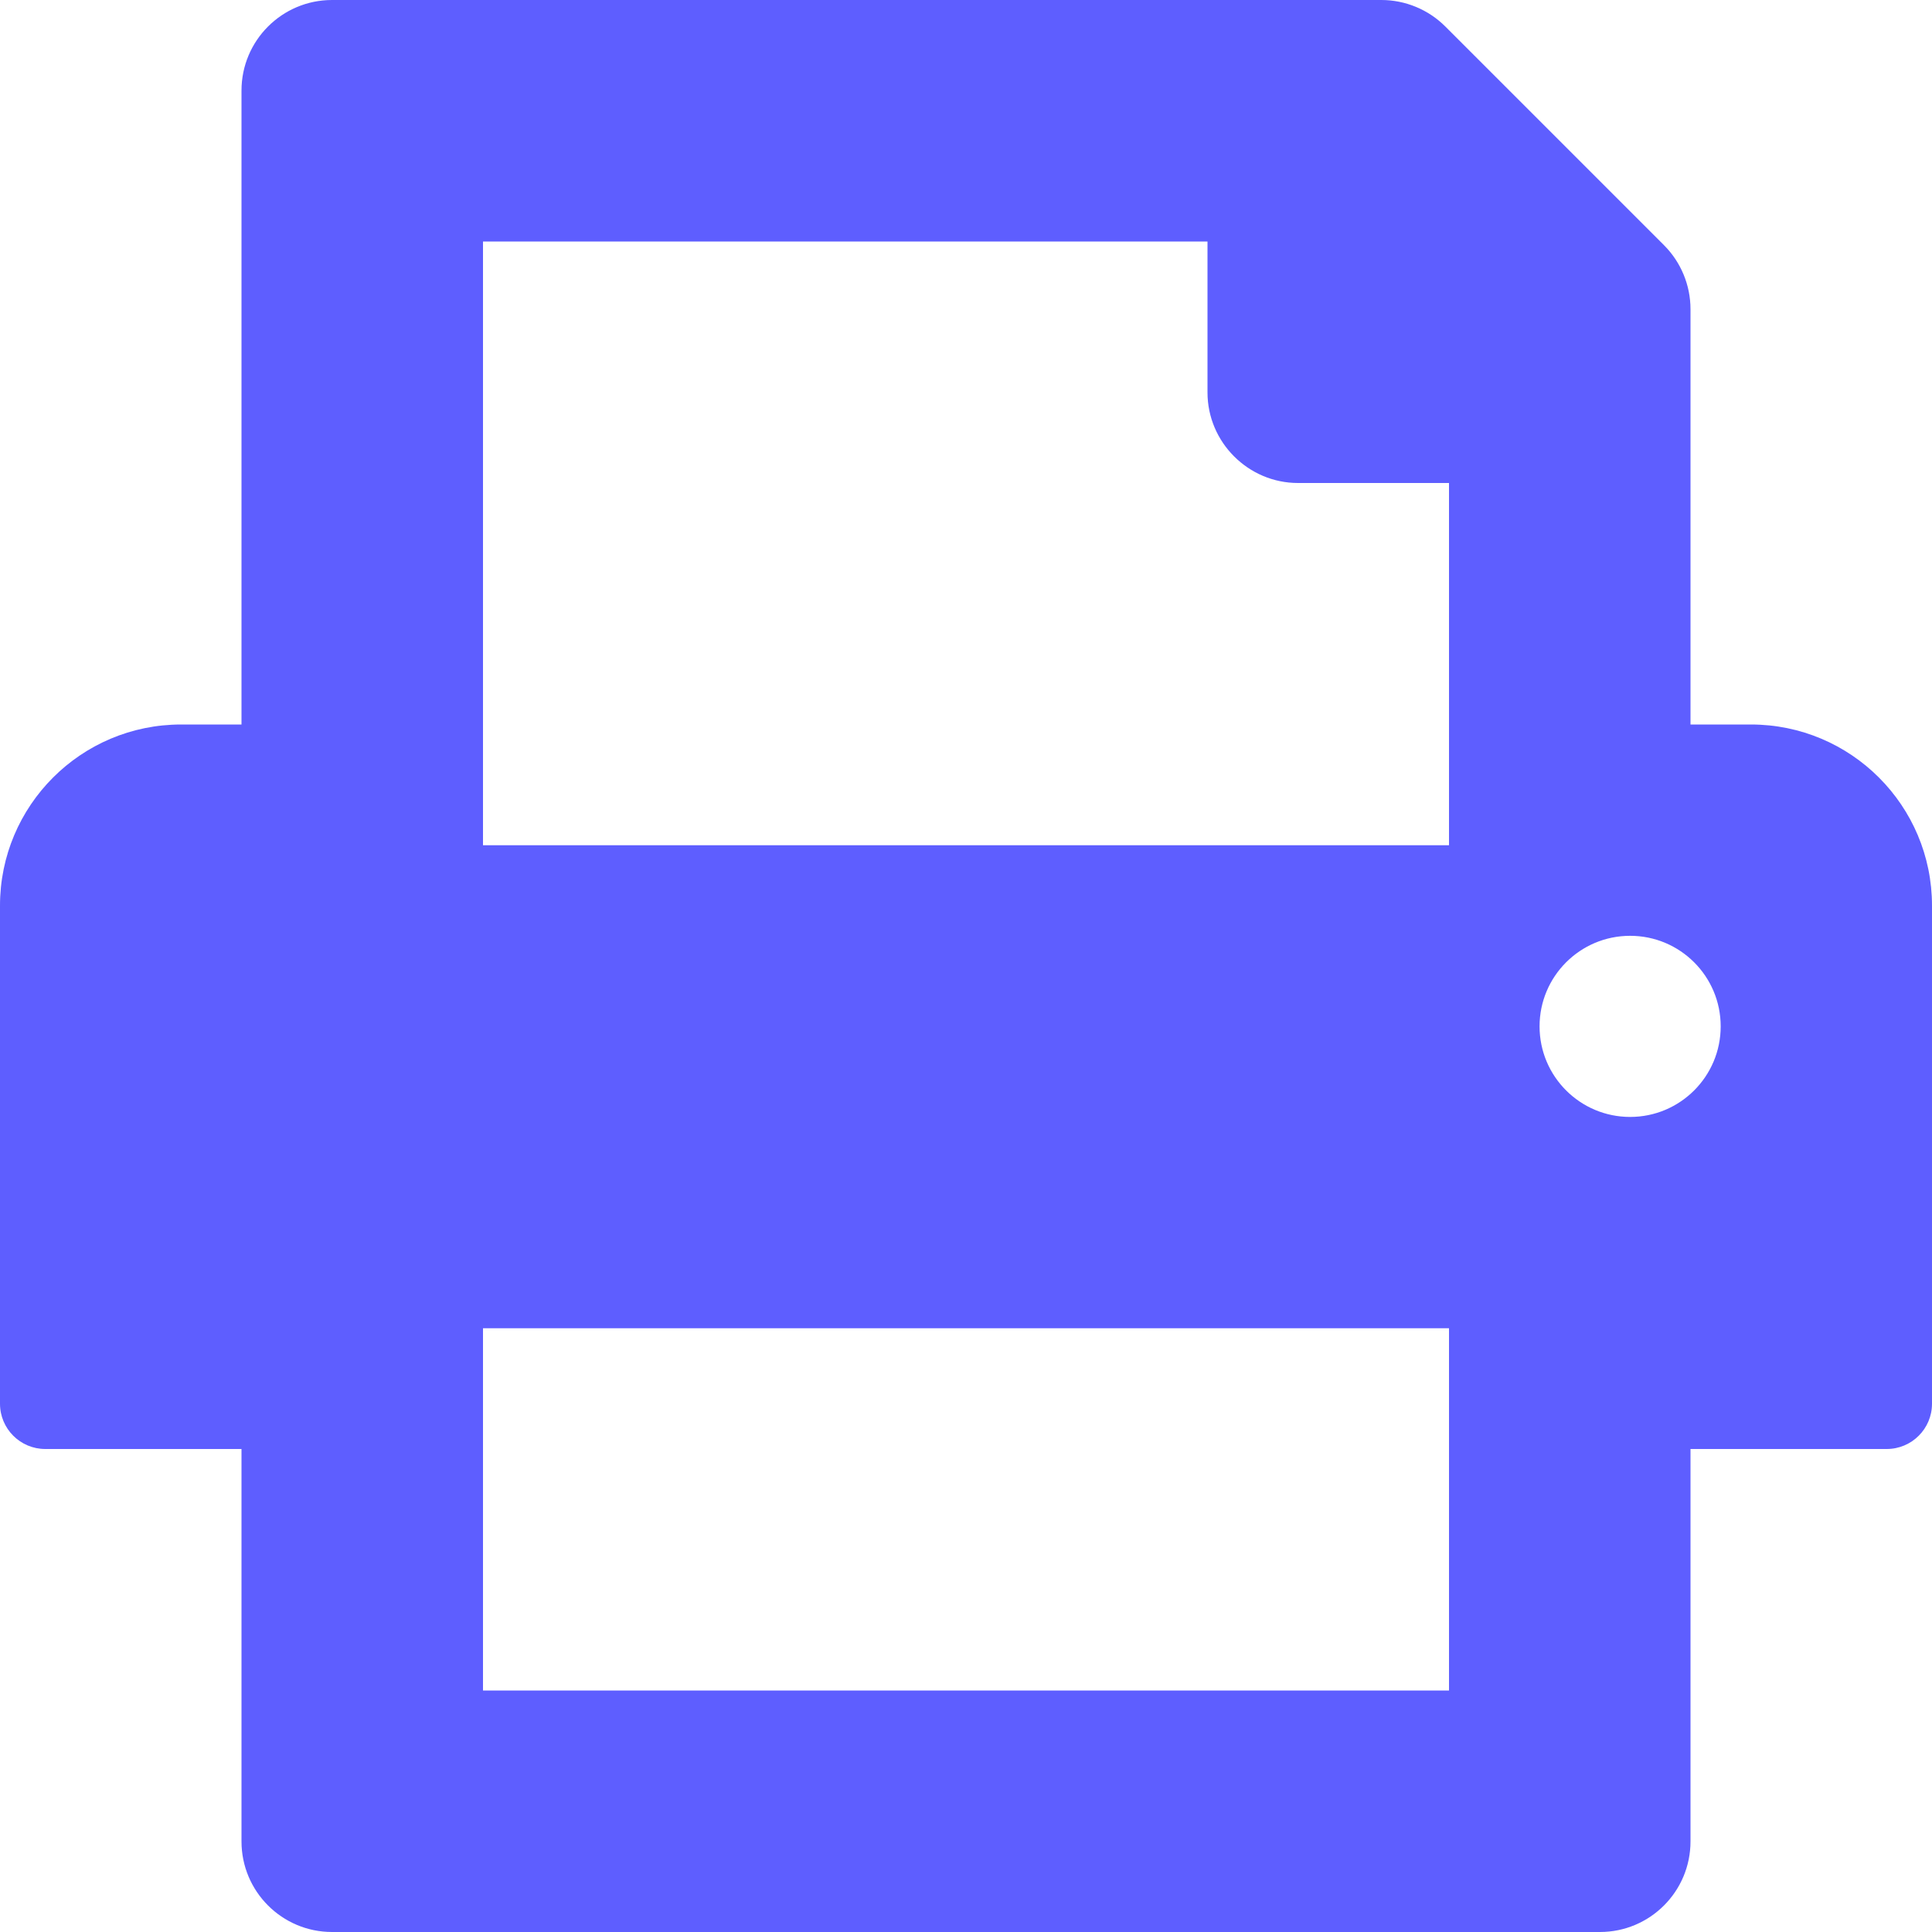
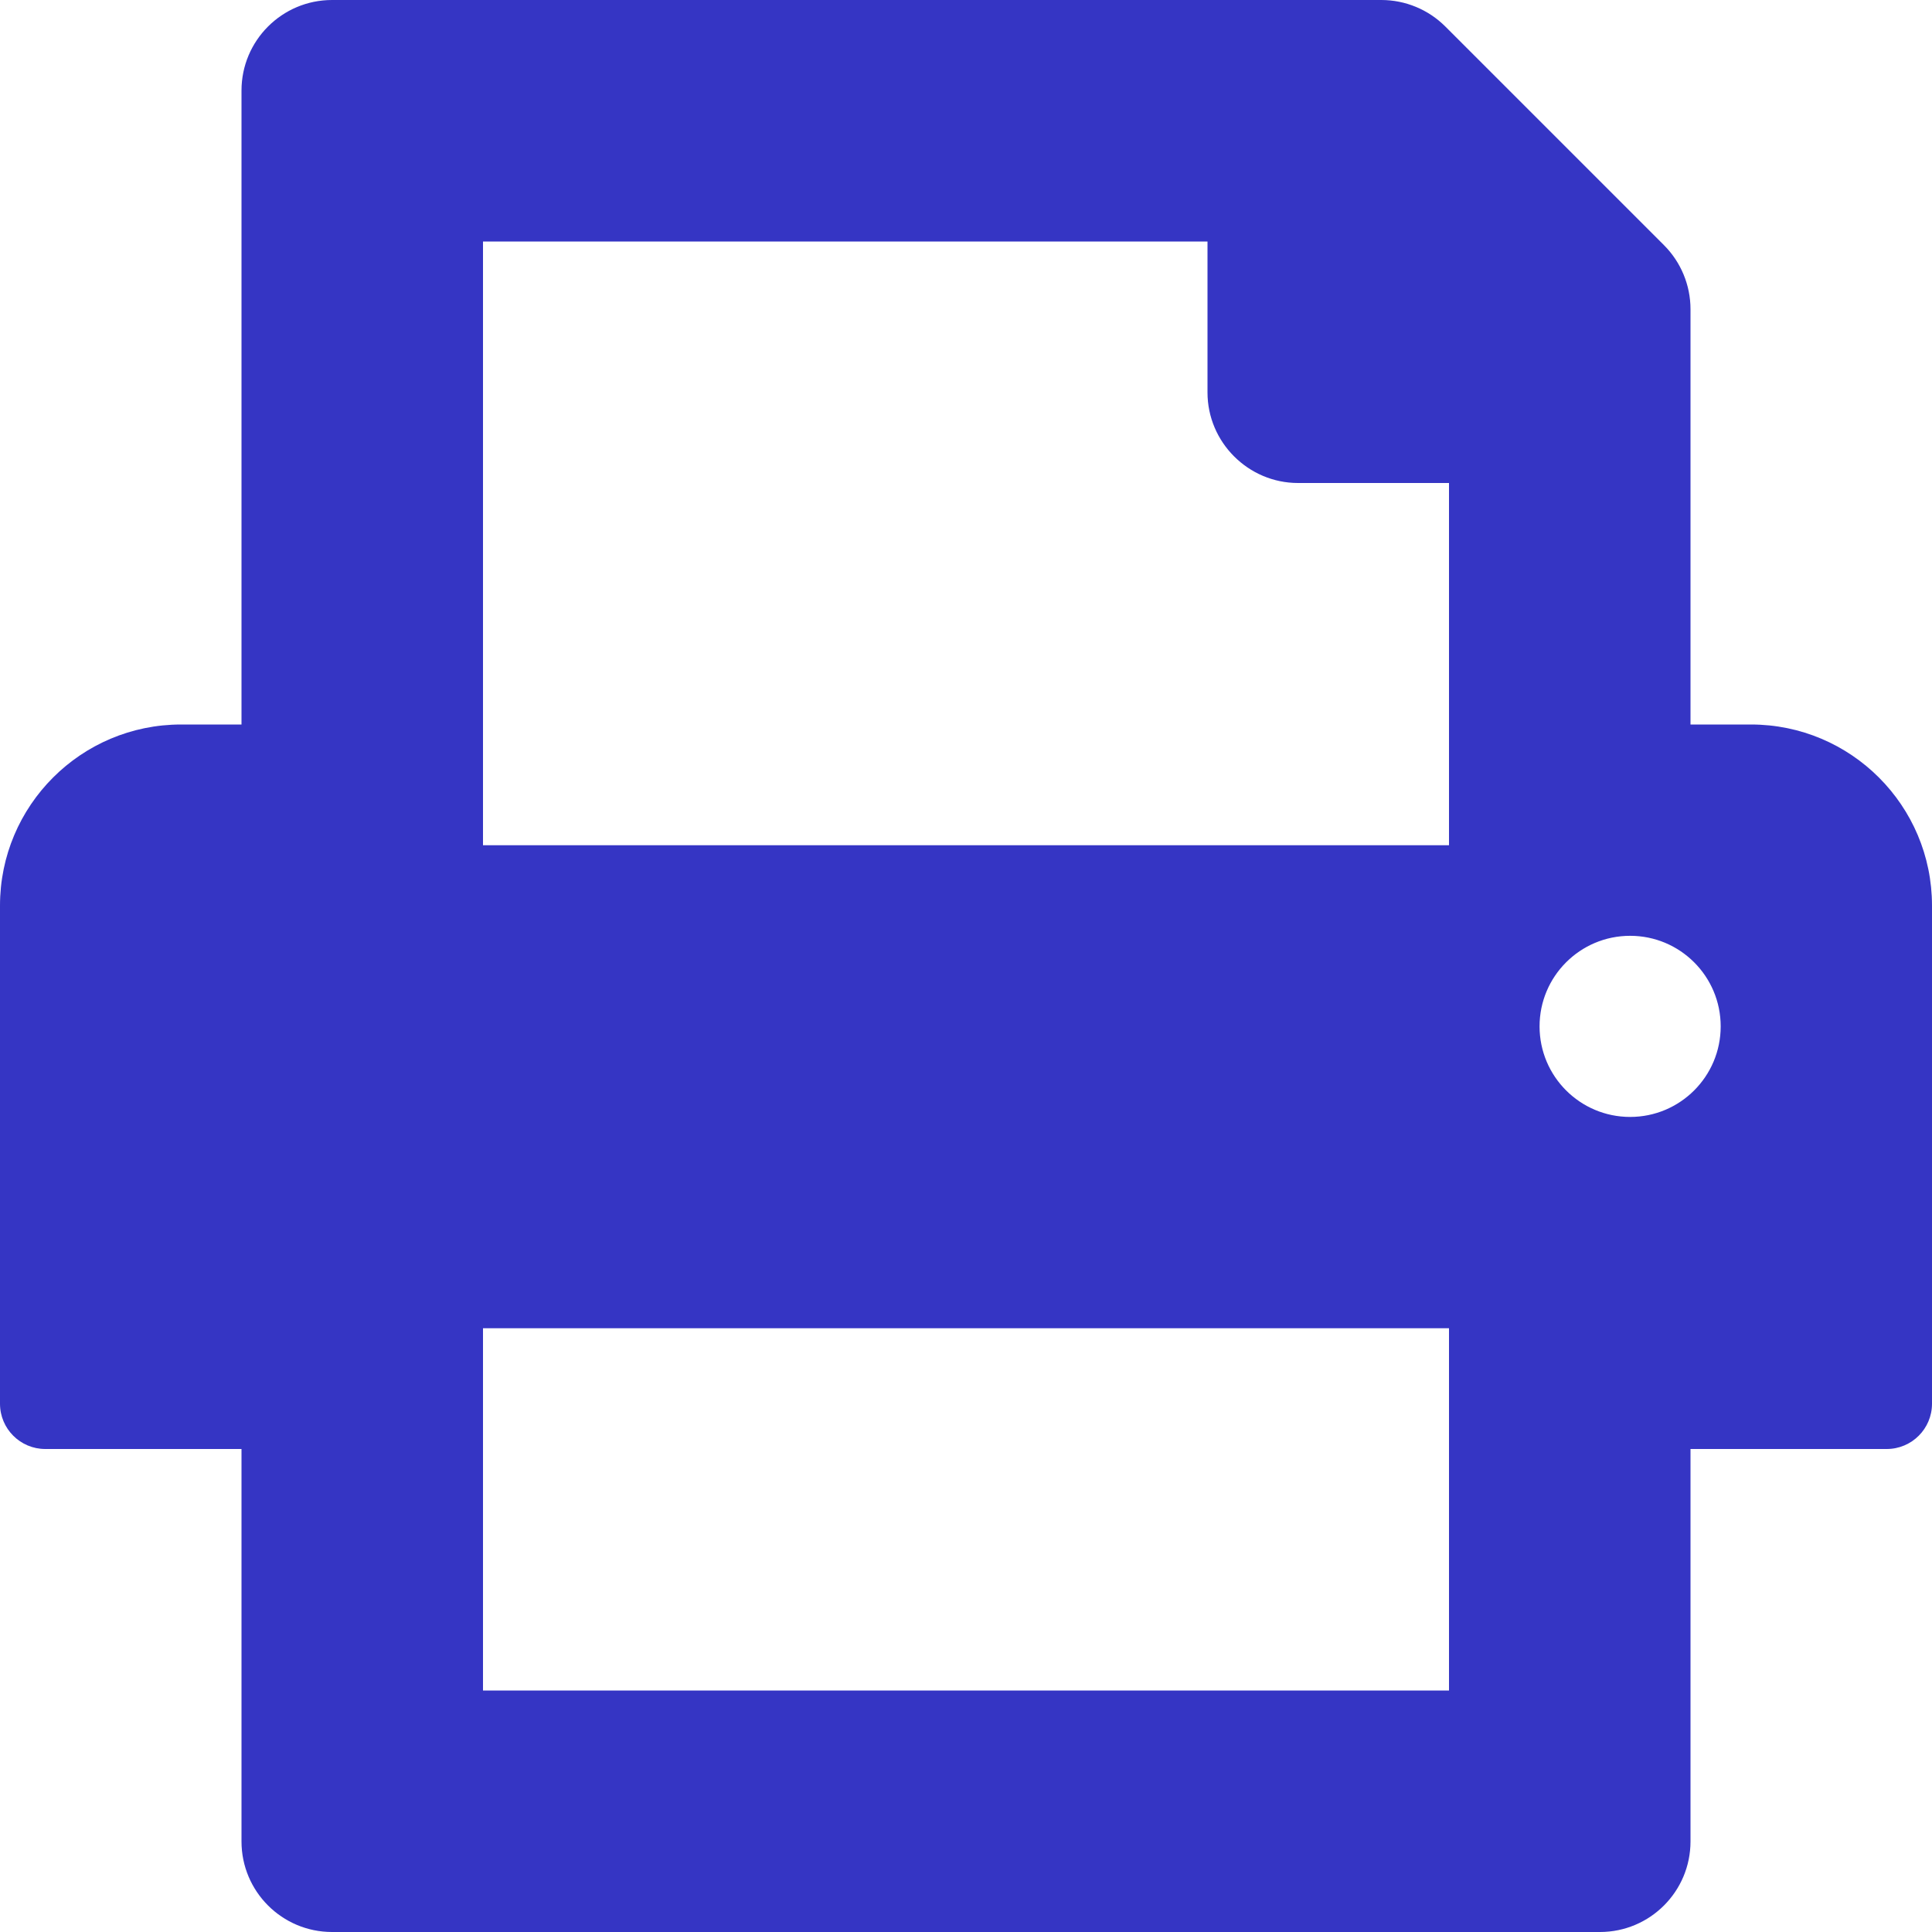
<svg xmlns="http://www.w3.org/2000/svg" aria-hidden="true" data-prefix="fas" data-icon="print" class="svg-inline--fa fa-print fa-w-16" role="img" viewBox="0 0 512 512">
-   <path fill="rgb(26, 26, 255 , 0.7" d="M464 192h-16V81.941a24 24 0 0 0-7.029-16.97L383.029 7.029A24 24 0 0 0 366.059 0H88C74.745 0 64 10.745 64 24v168H48c-26.51 0-48 21.49-48 48v132c0 6.627 5.373 12 12 12h52v104c0 13.255 10.745 24 24 24h336c13.255 0 24-10.745 24-24V384h52c6.627 0 12-5.373 12-12V240c0-26.51-21.49-48-48-48zm-80 256H128v-96h256v96zM128 224V64h192v40c0 13.2 10.8 24 24 24h40v96H128zm304 72c-13.254 0-24-10.746-24-24s10.746-24 24-24 24 10.746 24 24-10.746 24-24 24z" />
+   <path fill="#3535c4" d="M464 192h-16V81.941a24 24 0 0 0-7.029-16.97L383.029 7.029A24 24 0 0 0 366.059 0H88C74.745 0 64 10.745 64 24v168H48c-26.51 0-48 21.49-48 48v132c0 6.627 5.373 12 12 12h52v104c0 13.255 10.745 24 24 24h336c13.255 0 24-10.745 24-24V384h52c6.627 0 12-5.373 12-12V240c0-26.51-21.49-48-48-48zm-80 256H128v-96h256v96zM128 224V64h192v40c0 13.2 10.8 24 24 24h40v96H128zm304 72c-13.254 0-24-10.746-24-24s10.746-24 24-24 24 10.746 24 24-10.746 24-24 24z" />
</svg>
